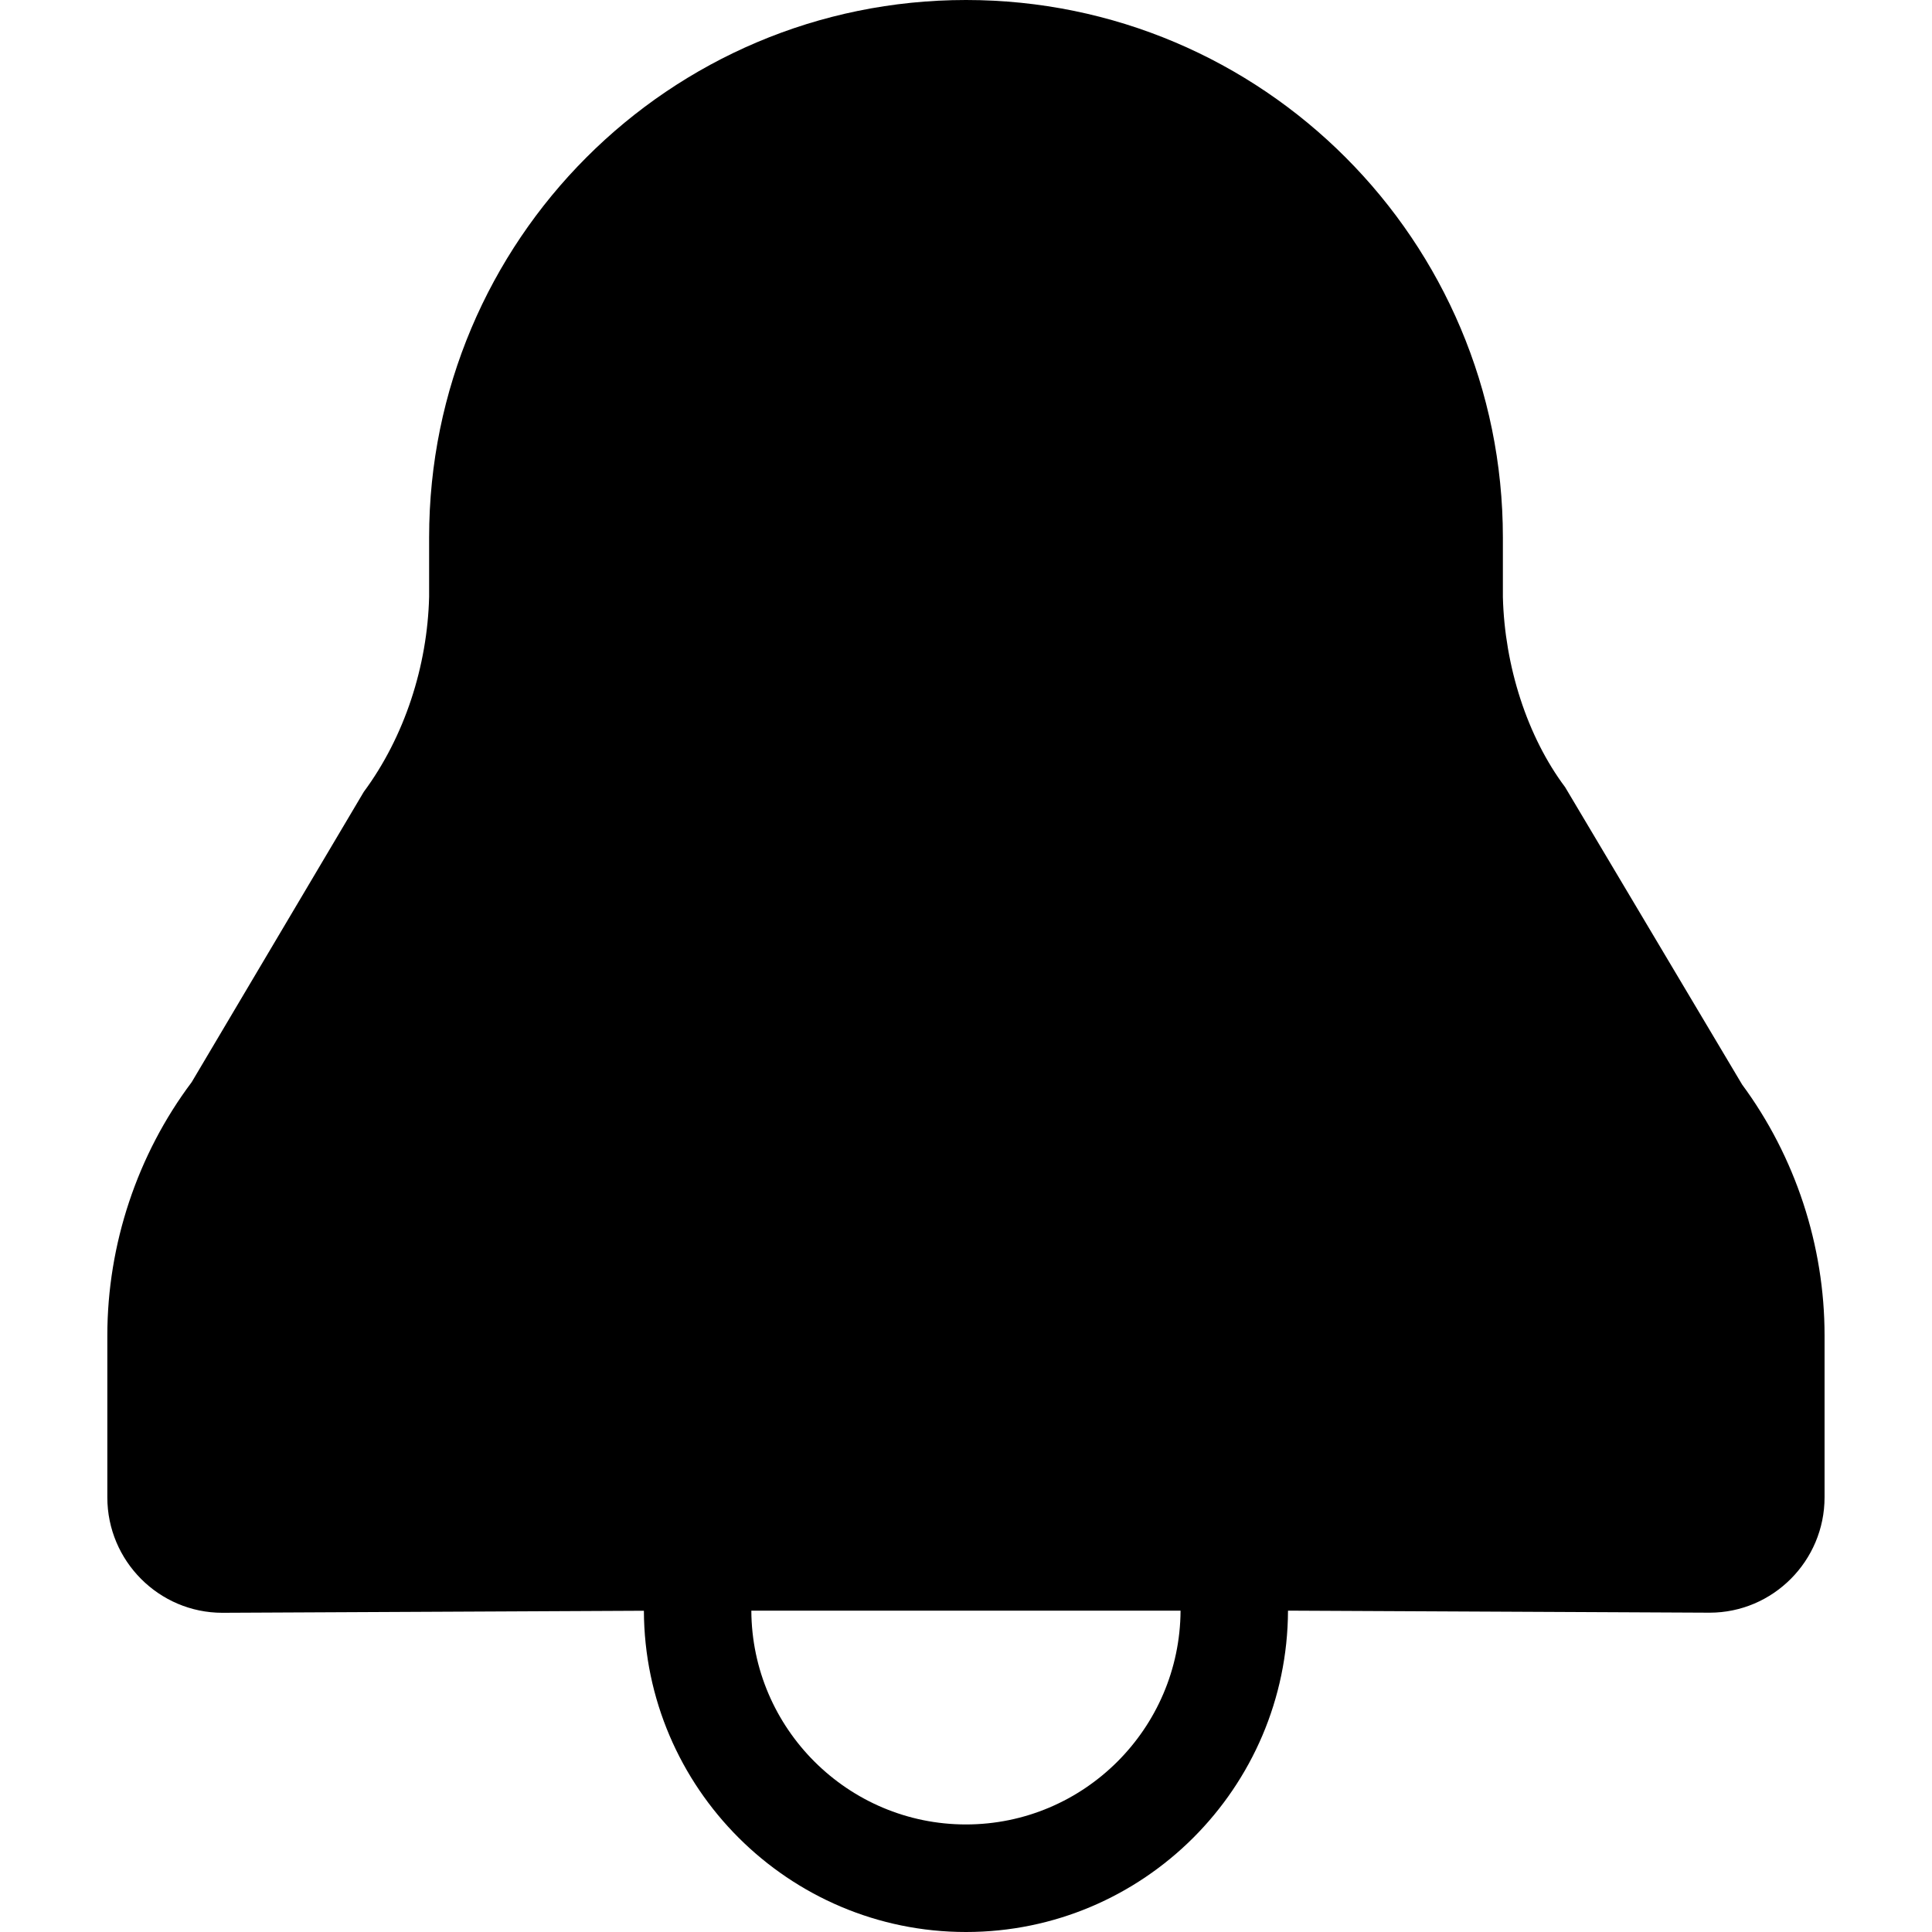
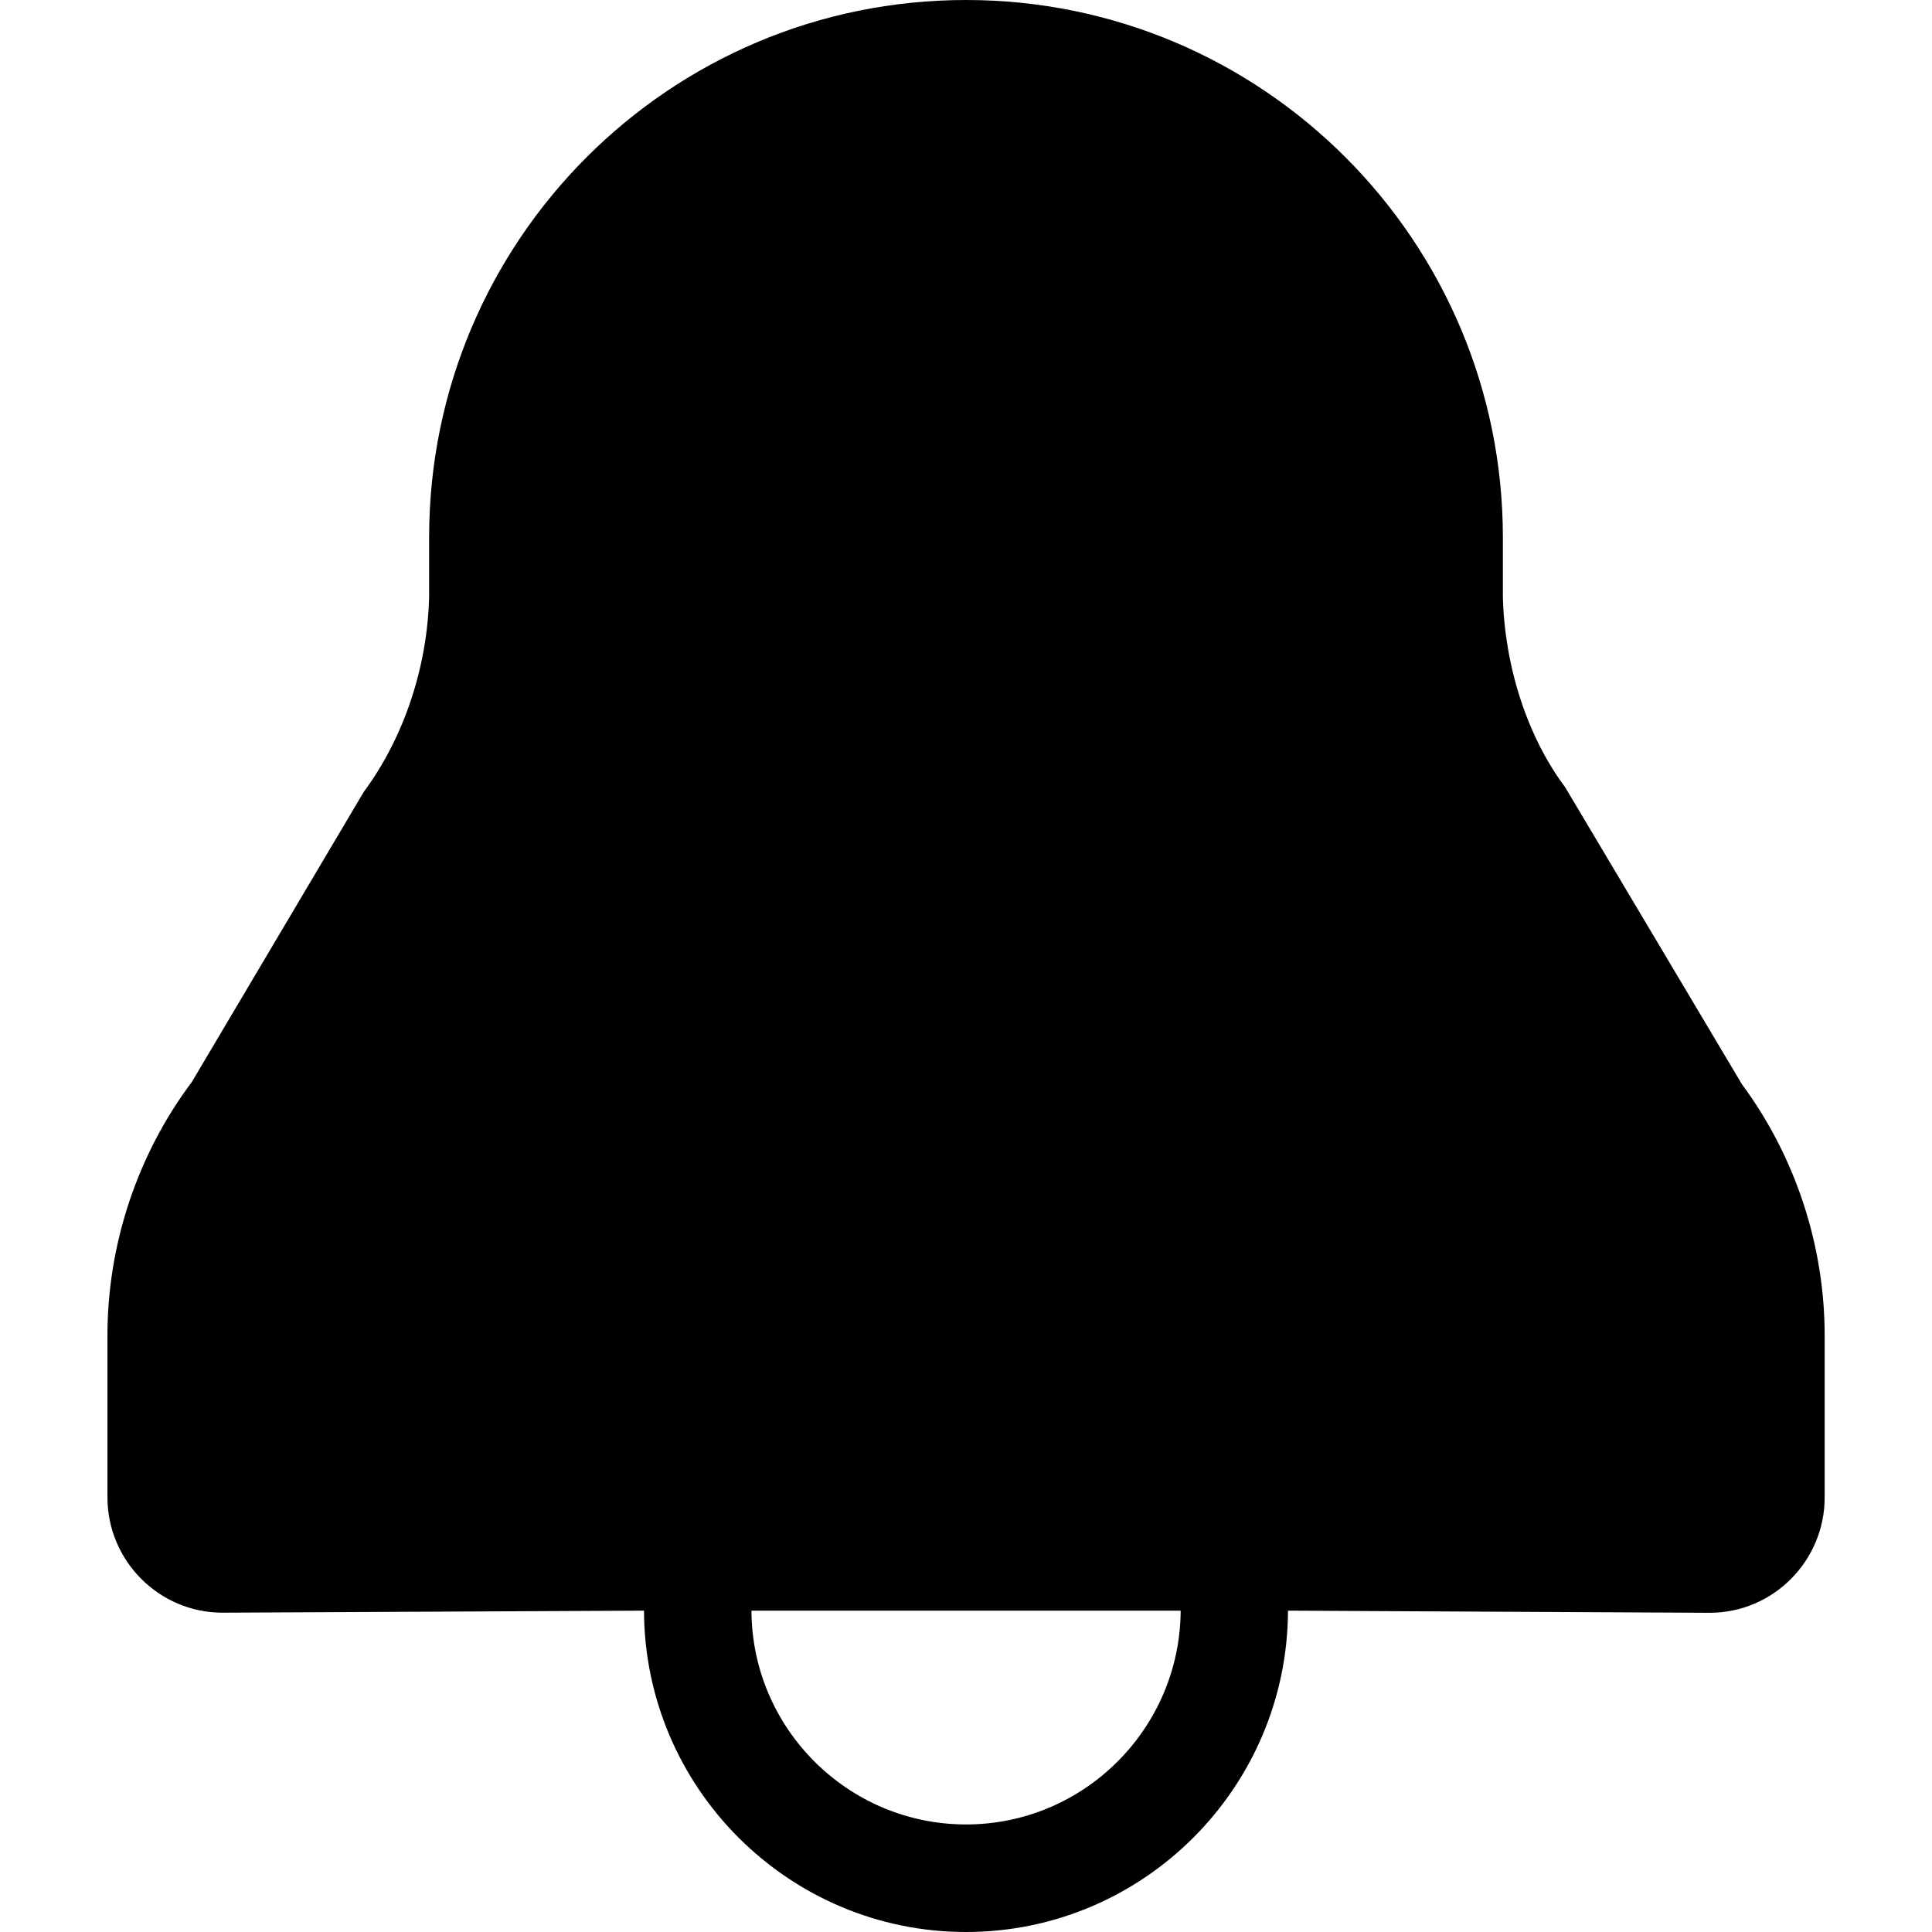
<svg xmlns="http://www.w3.org/2000/svg" width="18" height="18" viewBox="0 0 18 18">
-   <path d="M9 16.998c-1.1 0-1.995-.894-2-1.992l3.999 0c-.006 1.098-.899 1.992-2 1.992zm7.23-6.895l-1.648-2.769c-.354-.472-.564-1.129-.58-1.772l0-.554C14.002 2.243 11.763-0 9-0c-2.763 0-5.002 2.243-5.002 5.008l0 .553c-.016.644-.228 1.302-.609 1.817L1.786 10.082C1.279 10.757 1 11.595 1 12.442l0 1.509c0 .592.481 1.075 1.072 1.075l3.927-.019C6.005 16.657 7.348 18 9 18c1.652 0 2.994-1.343 3-2.994l3.928.019c.591 0 1.071-.483 1.071-1.075l0-1.509c0-.836-.272-1.666-.77-2.339z" fill="#000" fill-rule="evenodd" />
+   <path d="M16.23 10.103c.498.673.77 1.503.77 2.339l0 1.509c0 .592-.48 1.075-1.071 1.075L12 15.006c-.006 1.651-1.349 2.994-3 2.994-1.652 0-2.995-1.343-3-2.994l-3.927.019c-.591 0-1.072-.483-1.072-1.075l0-1.509c0-.846.279-1.685.786-2.36L3.389 7.378c.381-.515.593-1.173.609-1.817l0-.553C3.998 2.243 6.237-0 9-0c2.763 0 5.002 2.243 5.002 5.008l0 .554c.016.643.226 1.3.58 1.772l1.648 2.769zM9 16.998c1.1 0 1.994-.894 2-1.992l-3.999 0c.005 1.098.899 1.992 2 1.992z" fill="#000" fill-rule="evenodd" />
</svg>
